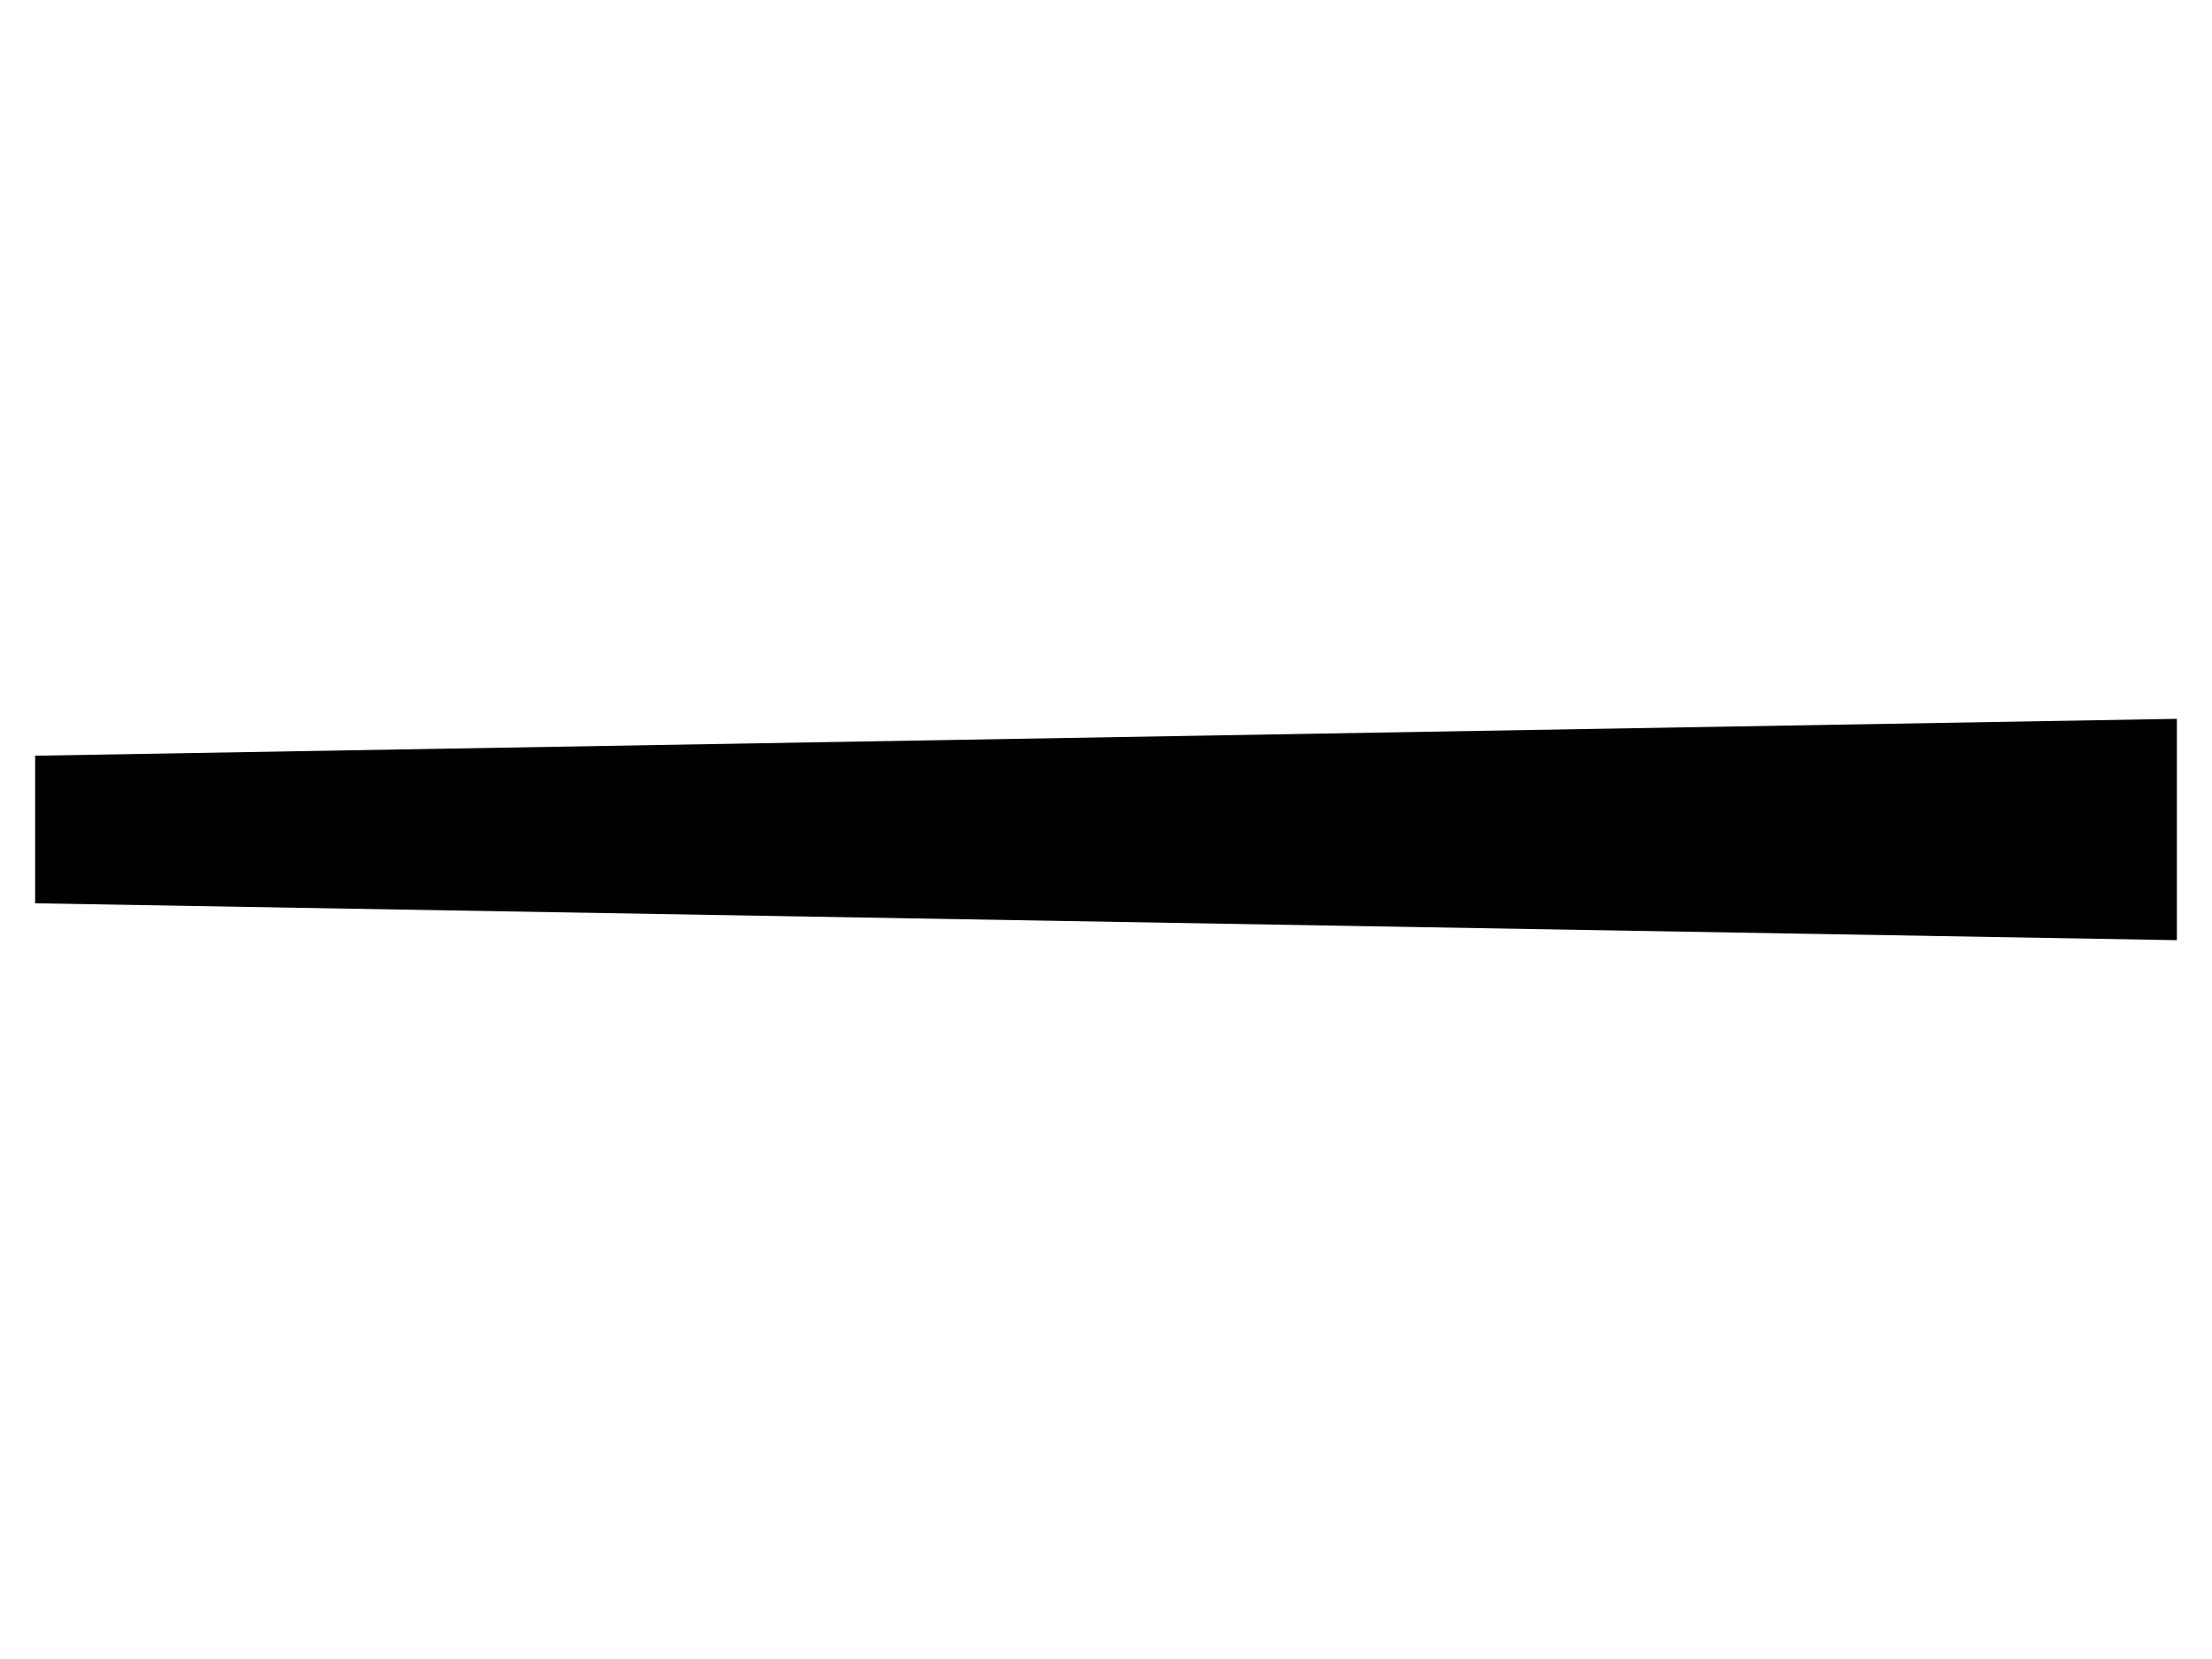
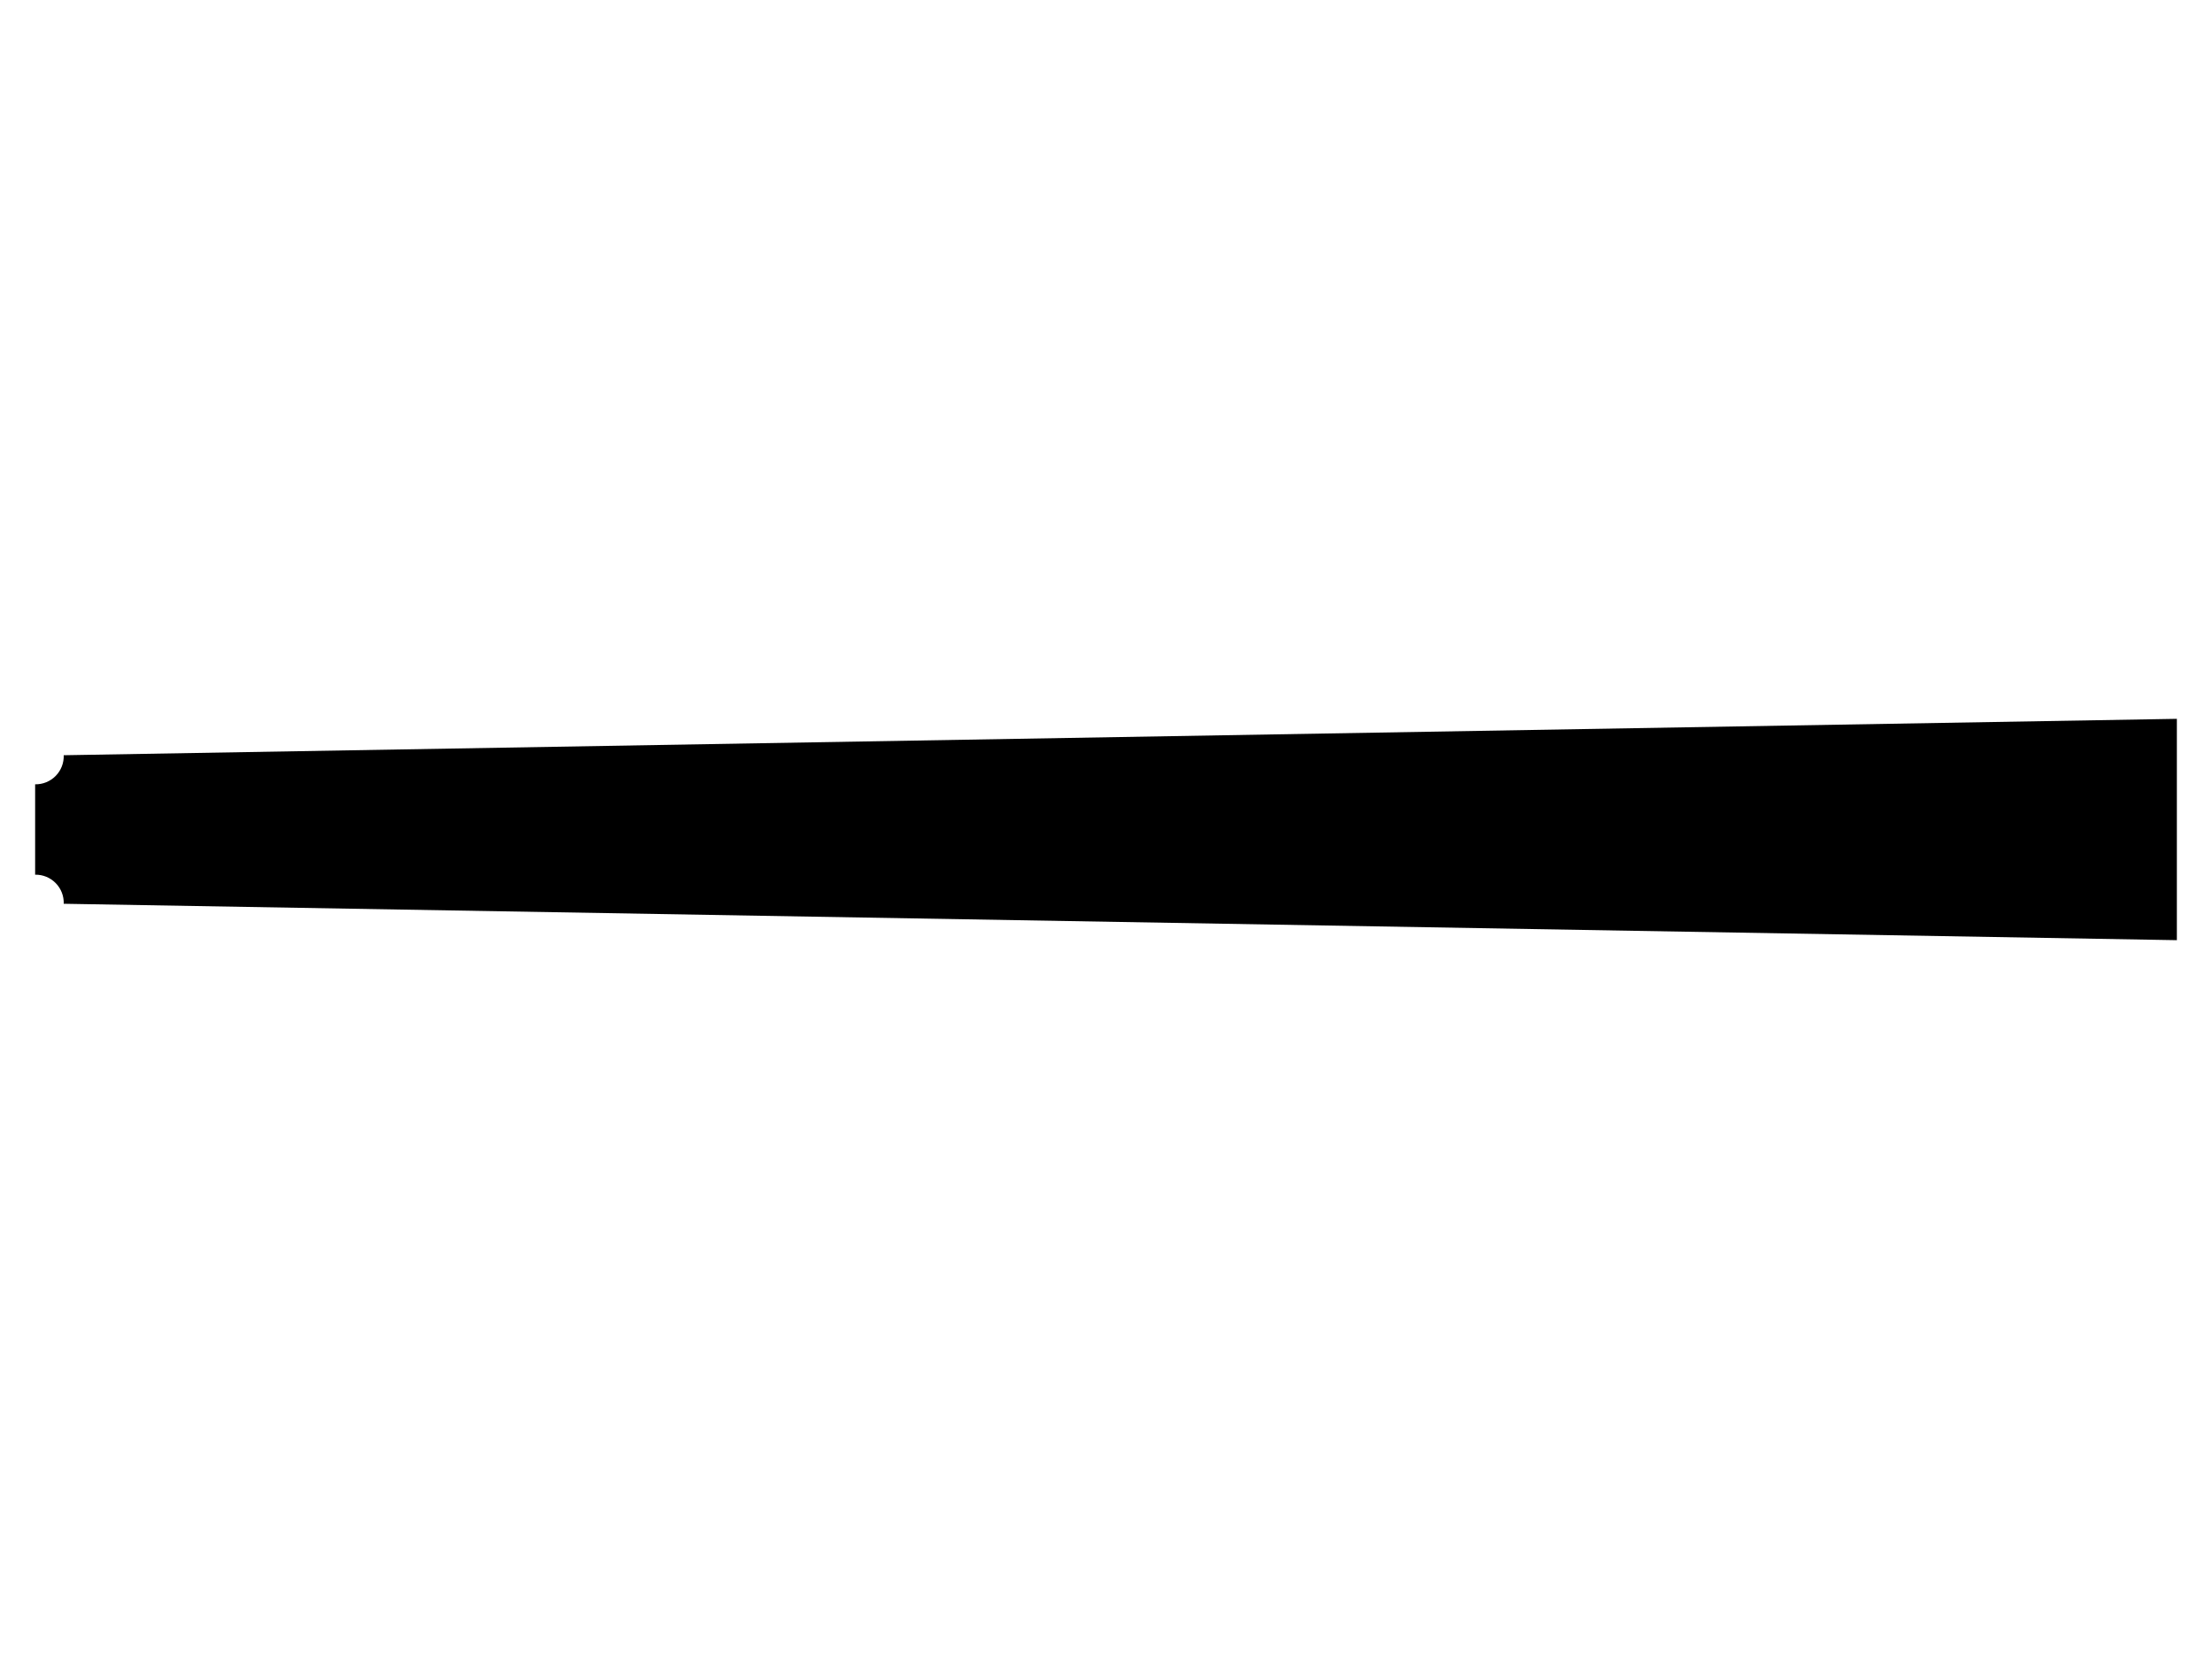
<svg xmlns="http://www.w3.org/2000/svg" width="800" height="600" viewBox="-10 -41.5 629.6 83">
  <g class="fret-layout">
-     <polygon class="fretboard-outline" points="0,21 0,-21 609.6,-31.5 609.6,31.5" />
+     <path class="fretboard-outline" d="M 8.138,21.14 A 8 8 0 0 0 0,12.861 L 0,-12.861 A 8 8 0 0 0 8.138,-21.14 L 609.6,-31.5 L 609.6,31.5 Z" />
    <line class="fret-slot" x1="34.214" y1="21.589" x2="34.214" y2="-21.589" />
    <line class="fret-slot" x1="66.508" y1="22.146" x2="66.508" y2="-22.146" />
    <line class="fret-slot" x1="96.99" y1="22.671" x2="96.99" y2="-22.671" />
  </g>
</svg>
